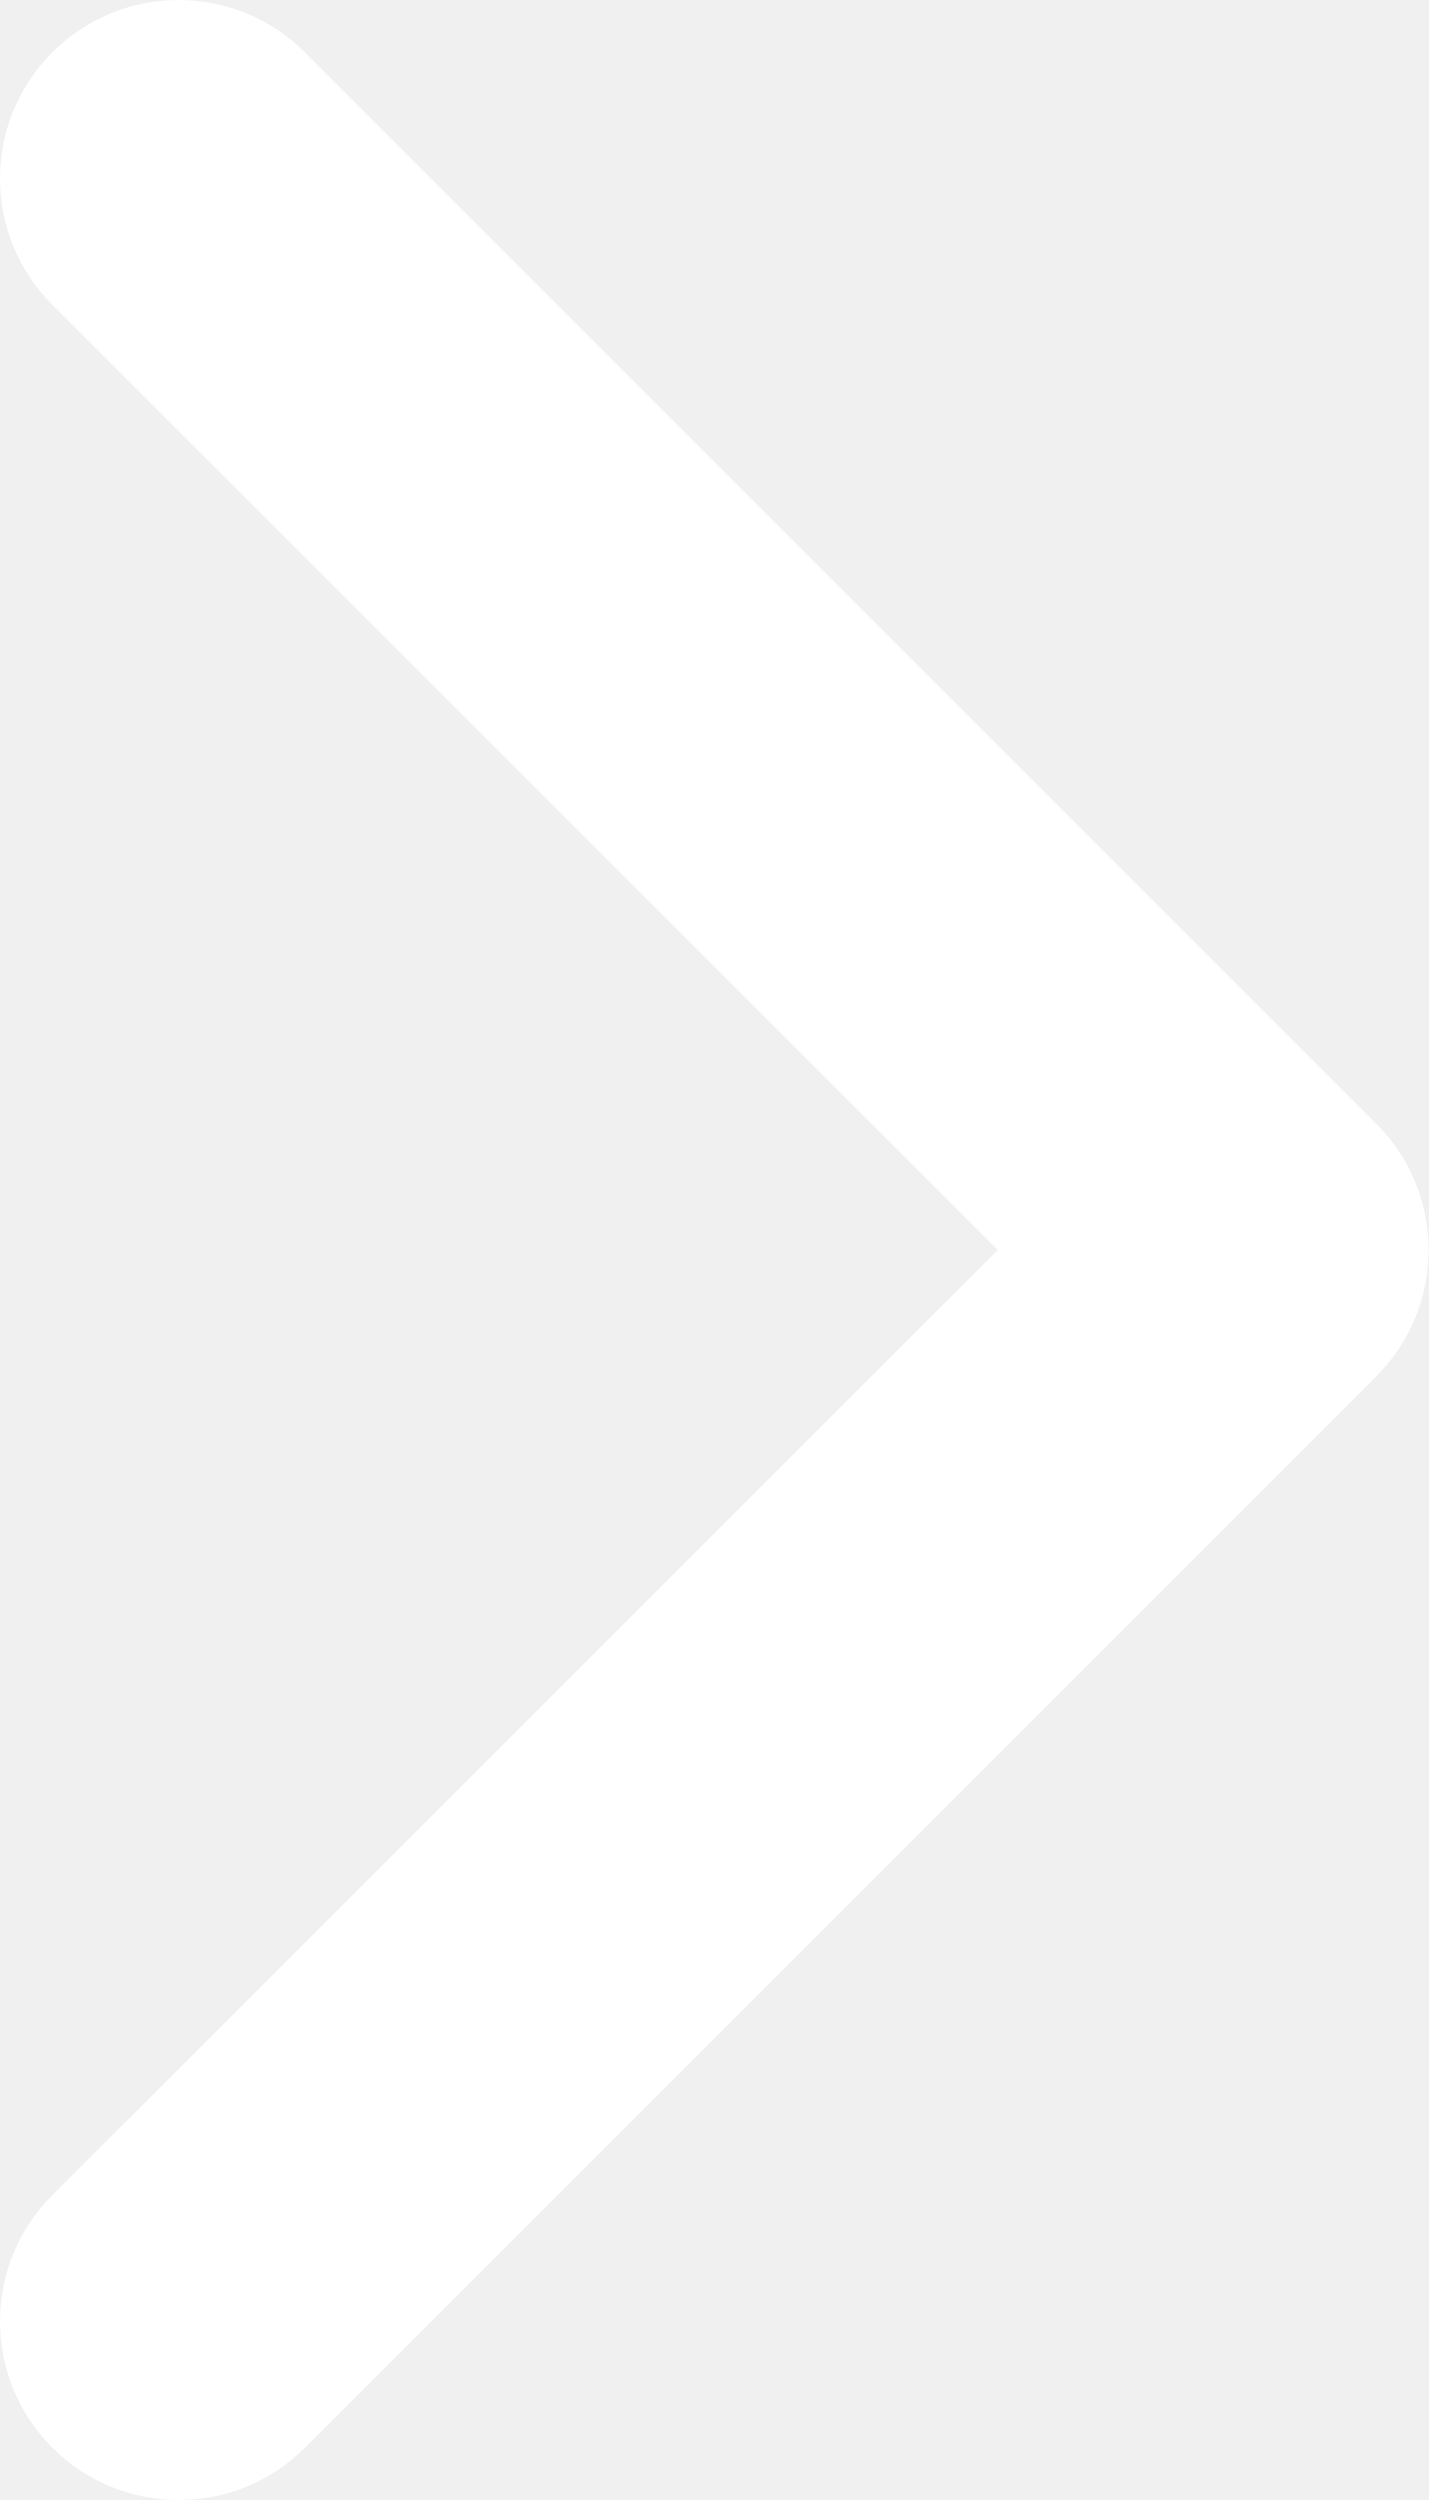
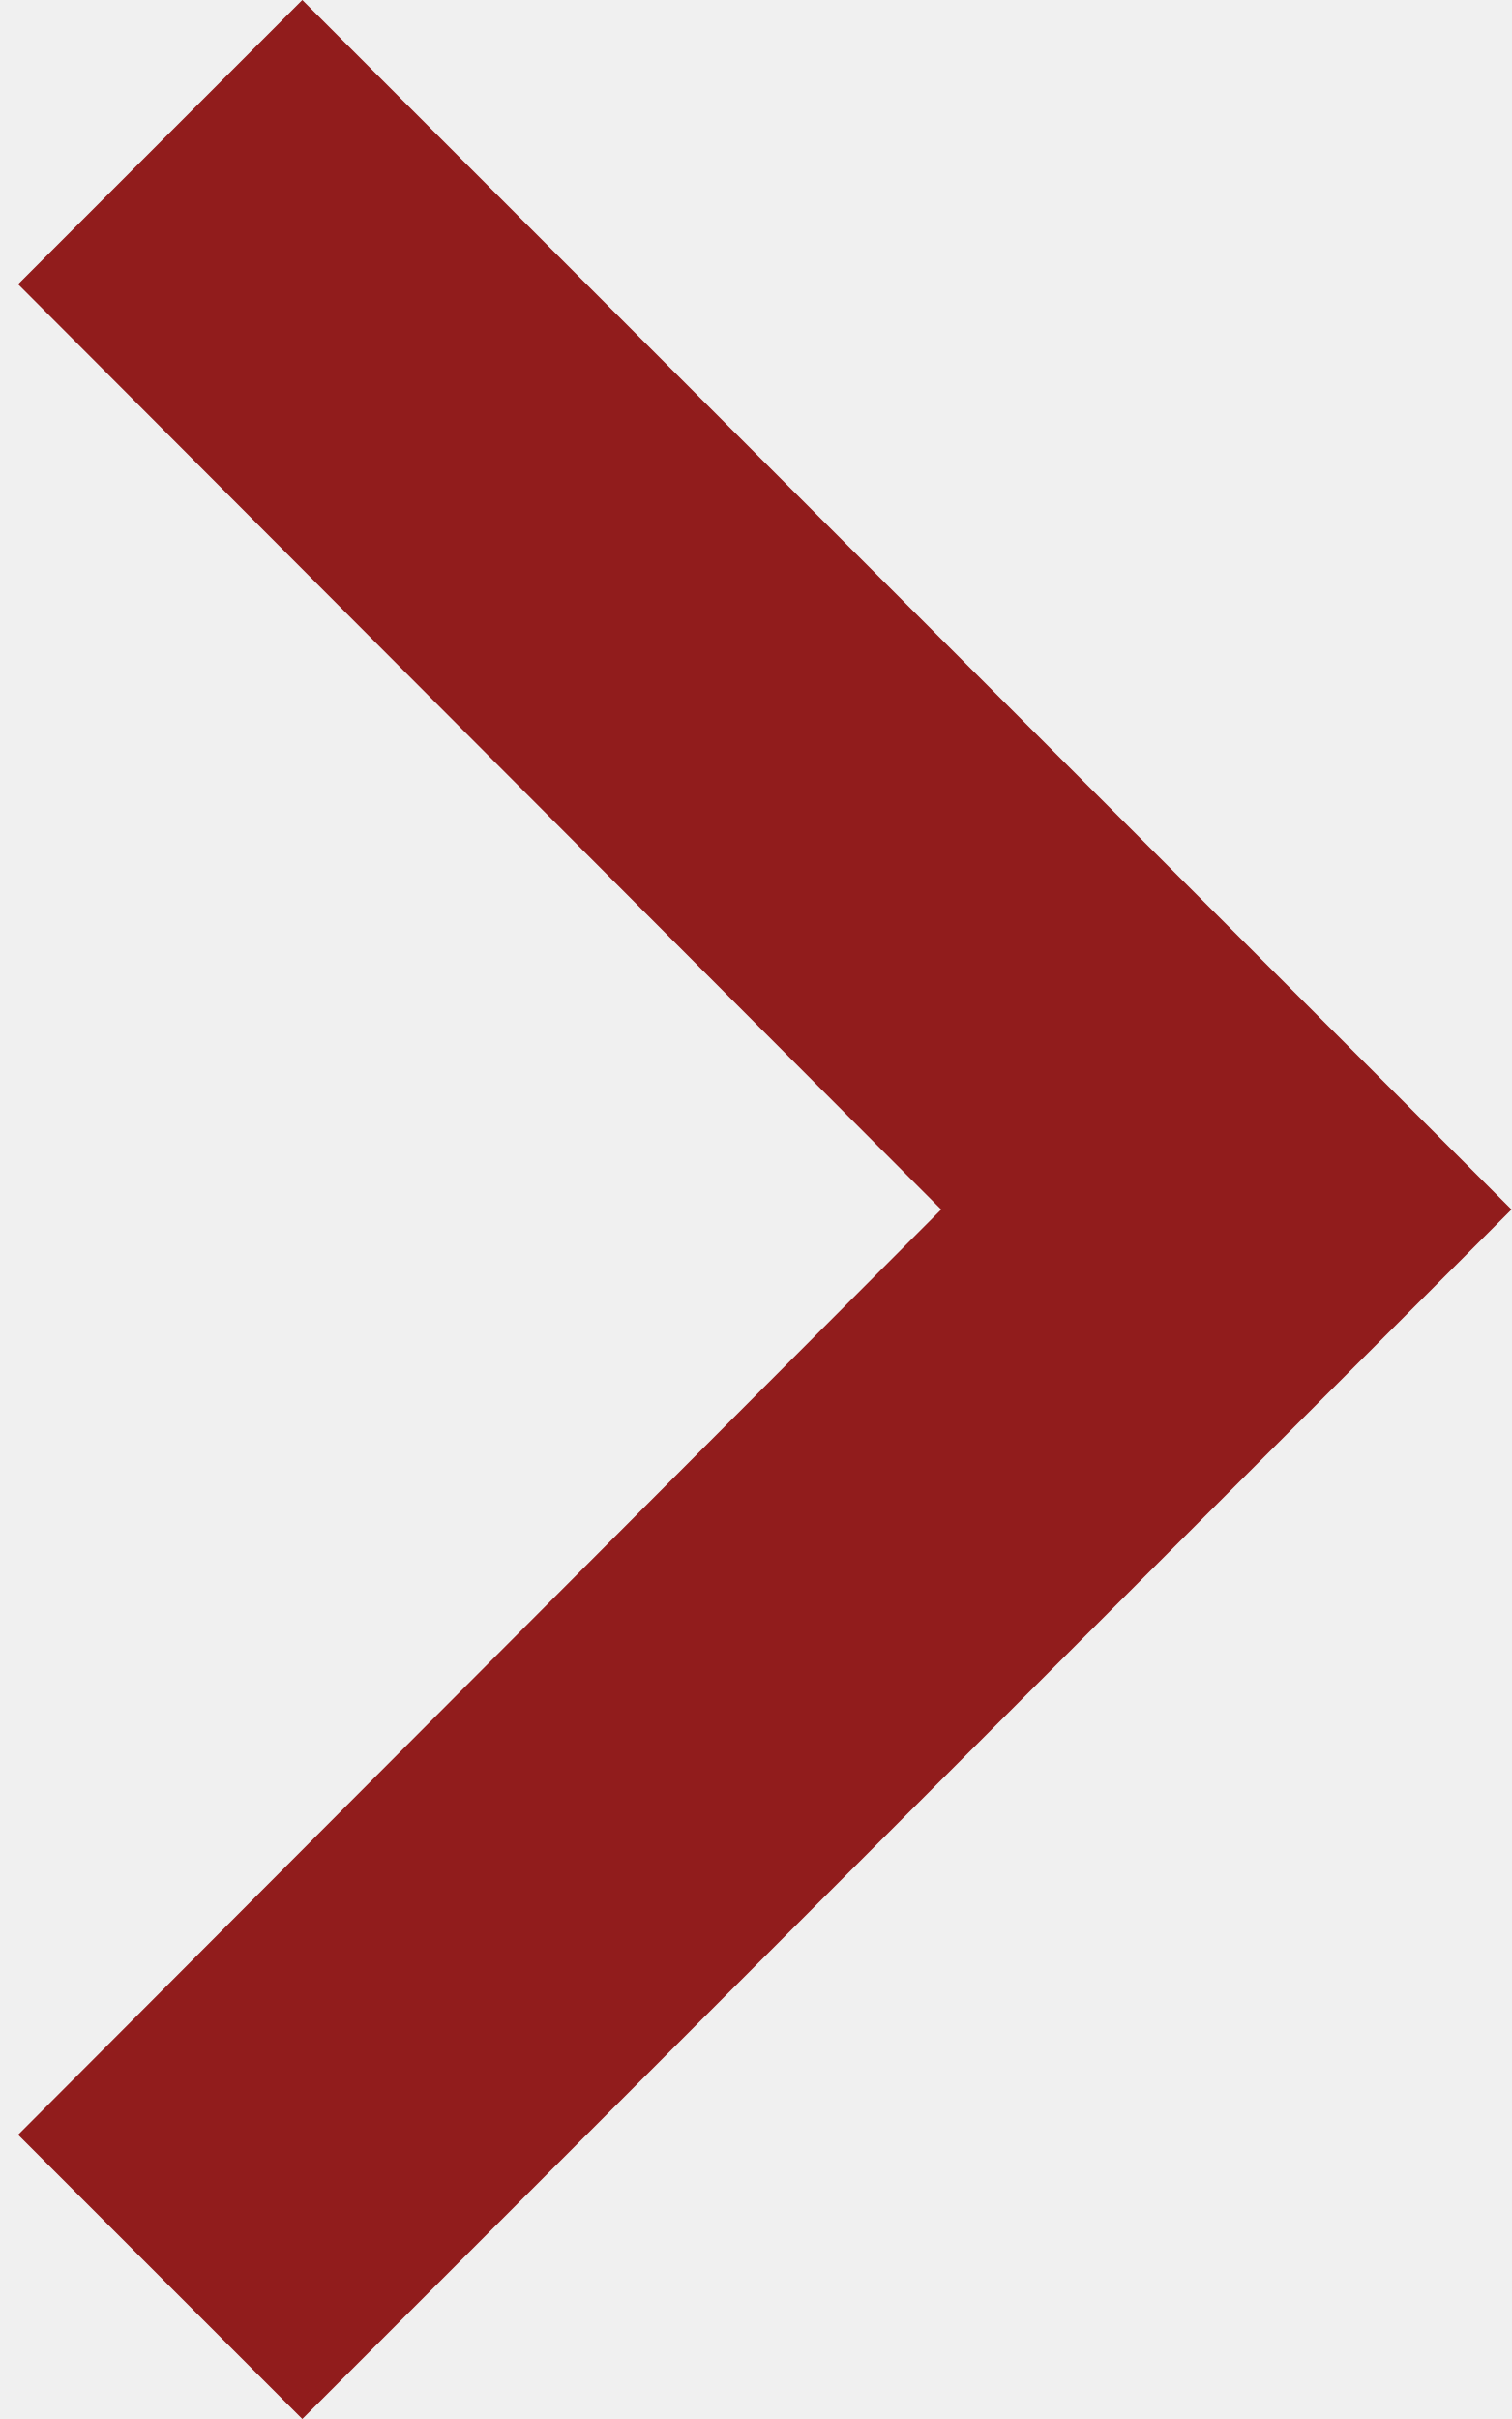
- <svg xmlns="http://www.w3.org/2000/svg" width="256" height="448" viewBox="0 0 256 448" fill="#fff">
-   <path d="M32 448C23.812 448 15.62 444.875 9.38 438.625C-3.12 426.125 -3.12 405.875 9.38 393.375L178.8 224L9.38 54.63C-3.12 42.13 -3.12 21.88 9.38 9.38C21.88 -3.12 42.13 -3.12 54.63 9.38L246.63 201.38C259.13 213.88 259.13 234.13 246.63 246.63L54.63 438.63C48.4 444.9 40.2 448 32 448Z" fill="white" />
+ <svg xmlns="http://www.w3.org/2000/svg" width="30" height="48" viewBox="0 0 30 48" fill="none">
+   <path d="M0.36 5.64L18.68 24L0.36 42.36L6 48L30 24L6 3.88195e-06L0.36 5.64Z" fill="#911C1C" />
</svg>
